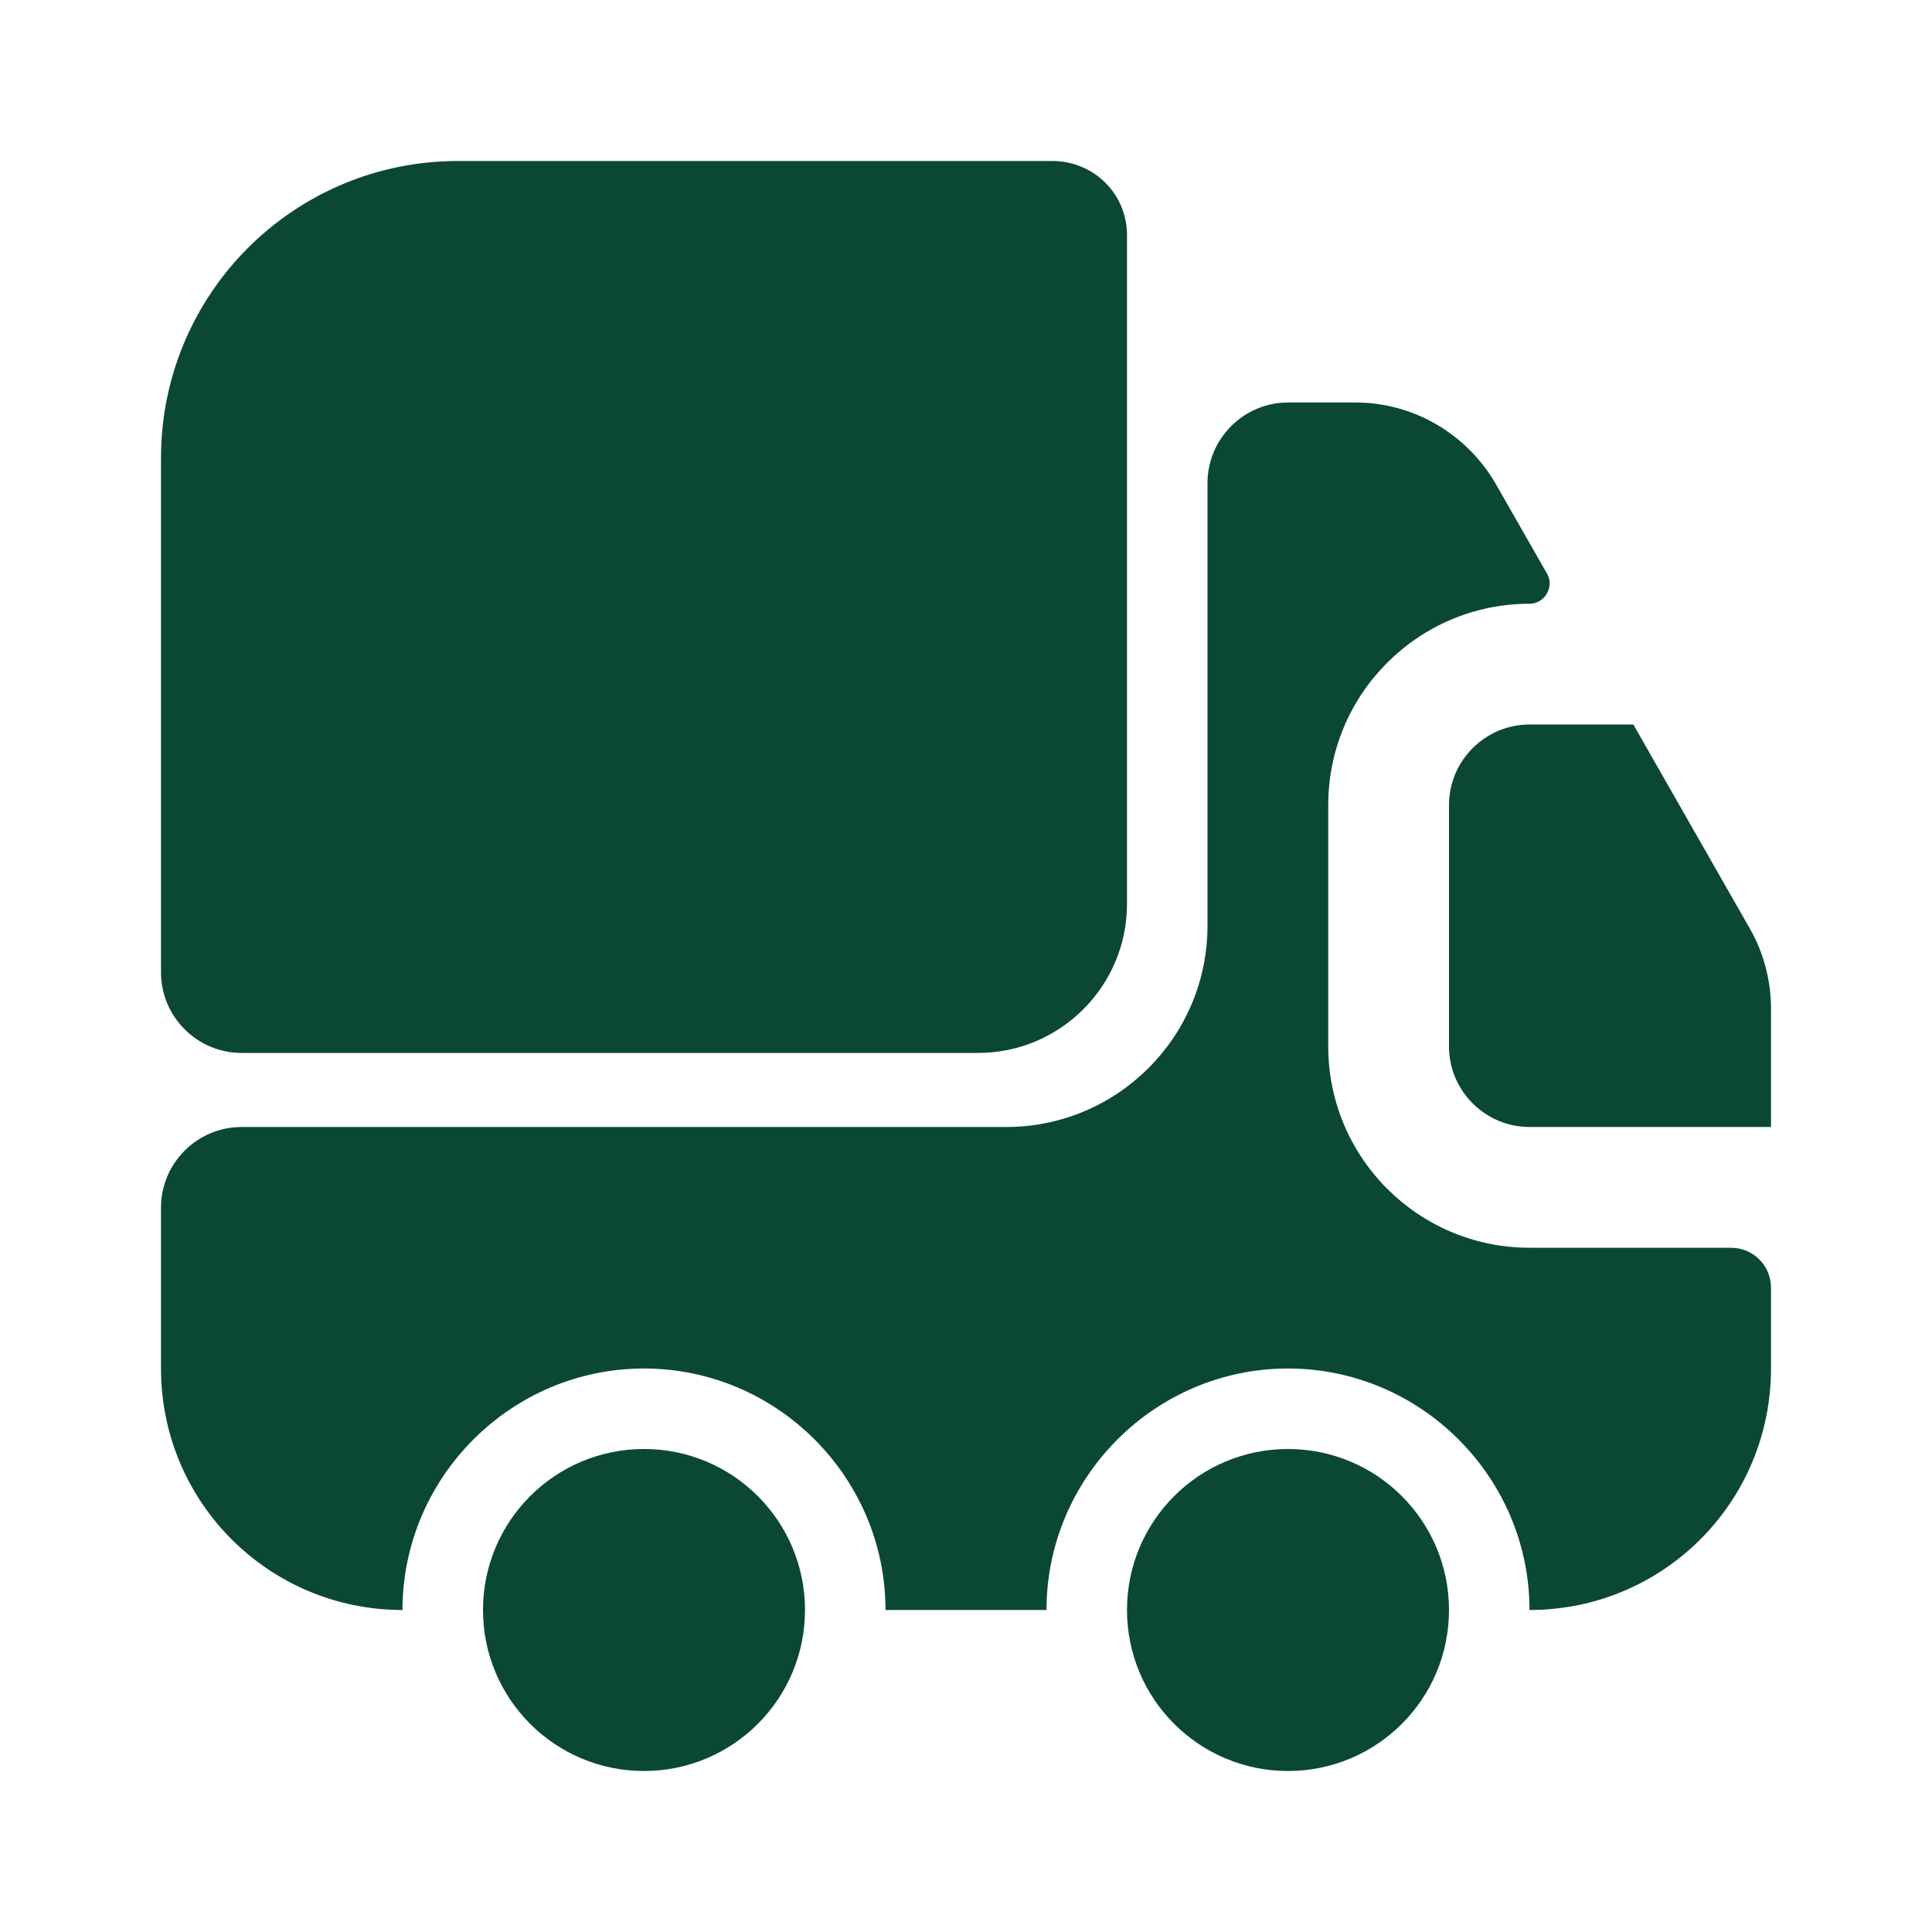
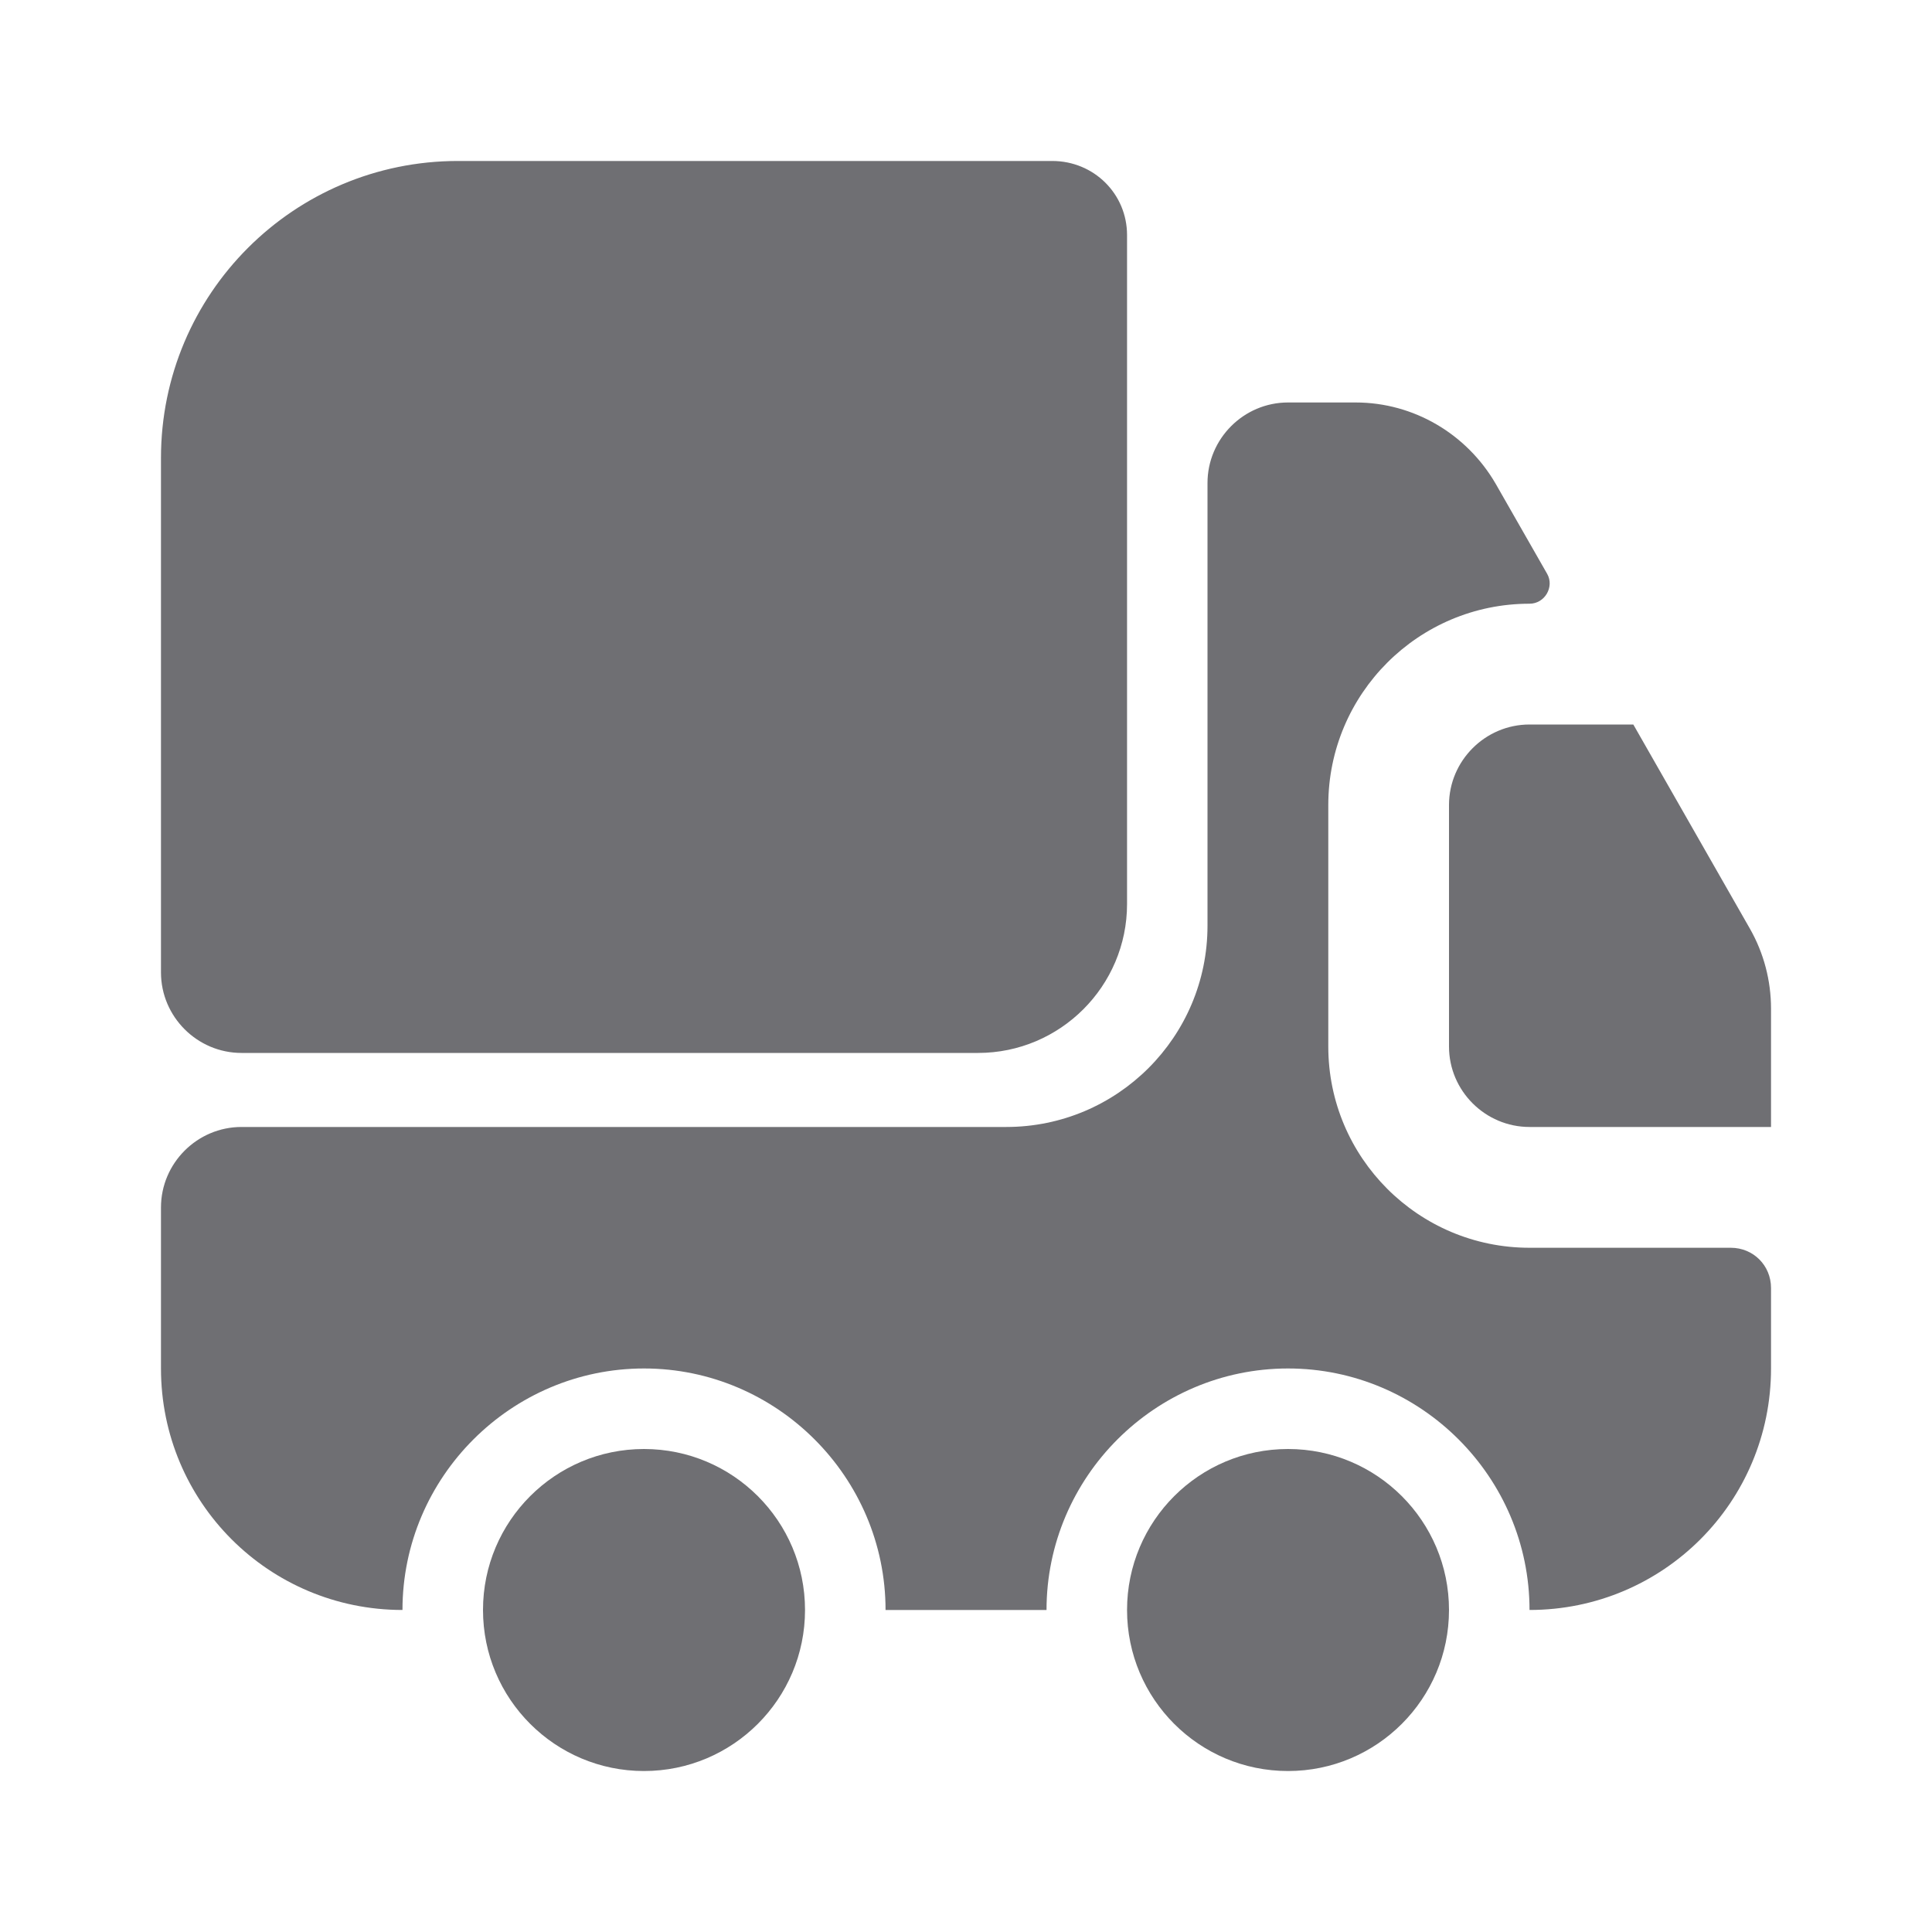
- <svg xmlns="http://www.w3.org/2000/svg" width="800px" height="800px" viewBox="0 0 24 24" fill="none">
-   <g id="SVGRepo_bgCarrier" stroke-width="0" />
-   <g id="SVGRepo_tracerCarrier" stroke-linecap="round" stroke-linejoin="round" />
-   <g id="SVGRepo_iconCarrier">
-     <path d="M14 2.92V11.23C14 12.25 13.17 13.08 12.15 13.08H3C2.45 13.08 2 12.63 2 12.08V5.69C2 3.65 3.65 2 5.69 2H13.07C13.59 2 14 2.41 14 2.92Z" fill="#0B4833" />
-     <path d="M21.5 15.5C21.78 15.5 22 15.72 22 16V17C22 18.66 20.66 20 19 20C19 18.35 17.65 17 16 17C14.35 17 13 18.35 13 20H11C11 18.35 9.65 17 8 17C6.35 17 5 18.35 5 20C3.34 20 2 18.66 2 17V15C2 14.45 2.45 14 3 14H12.5C13.88 14 15 12.88 15 11.5V6C15 5.45 15.45 5 16 5H16.84C17.56 5 18.22 5.39 18.58 6.01L19.22 7.13C19.31 7.29 19.19 7.5 19 7.5C17.62 7.5 16.5 8.62 16.5 10V13C16.5 14.38 17.62 15.5 19 15.5H21.5Z" fill="#0B4833" />
-     <path d="M8 22C9.105 22 10 21.105 10 20C10 18.895 9.105 18 8 18C6.895 18 6 18.895 6 20C6 21.105 6.895 22 8 22Z" fill="#0B4833" />
-     <path d="M16 22C17.105 22 18 21.105 18 20C18 18.895 17.105 18 16 18C14.895 18 14 18.895 14 20C14 21.105 14.895 22 16 22Z" fill="#0B4833" />
-     <path d="M22 12.53V14H19C18.45 14 18 13.55 18 13V10C18 9.45 18.45 9 19 9H20.29L21.74 11.54C21.91 11.84 22 12.18 22 12.53Z" fill="#0B4833" />
-   </g>
+ <svg xmlns="http://www.w3.org/2000/svg" width="25" height="25" viewBox="0 0 25 25" fill="none">
+   <path d="M14.584 3.042V11.698C14.584 12.76 13.719 13.625 12.656 13.625H3.125C2.552 13.625 2.083 13.156 2.083 12.583V5.927C2.083 3.802 3.802 2.083 5.927 2.083H13.615C14.156 2.083 14.584 2.51 14.584 3.042Z" fill="#6F6F73" />
+   <path d="M22.396 16.146C22.688 16.146 22.917 16.375 22.917 16.667V17.708C22.917 19.437 21.521 20.833 19.792 20.833C19.792 19.114 18.386 17.708 16.667 17.708C14.948 17.708 13.542 19.114 13.542 20.833H11.459C11.459 19.114 10.052 17.708 8.334 17.708C6.615 17.708 5.208 19.114 5.208 20.833C3.479 20.833 2.083 19.437 2.083 17.708V15.625C2.083 15.052 2.552 14.583 3.125 14.583H13.021C14.459 14.583 15.625 13.417 15.625 11.979V6.25C15.625 5.677 16.094 5.208 16.667 5.208H17.542C18.292 5.208 18.979 5.614 19.354 6.26L20.021 7.427C20.115 7.594 19.99 7.812 19.792 7.812C18.354 7.812 17.188 8.979 17.188 10.417V13.542C17.188 14.979 18.354 16.146 19.792 16.146H22.396Z" fill="#6F6F73" />
+   <path d="M8.333 22.917C9.484 22.917 10.417 21.984 10.417 20.833C10.417 19.683 9.484 18.75 8.333 18.75C7.183 18.75 6.25 19.683 6.25 20.833C6.25 21.984 7.183 22.917 8.333 22.917Z" fill="#6F6F73" />
+   <path d="M16.667 22.917C17.817 22.917 18.75 21.984 18.75 20.833C18.75 19.683 17.817 18.75 16.667 18.75C15.516 18.75 14.584 19.683 14.584 20.833C14.584 21.984 15.516 22.917 16.667 22.917Z" fill="#6F6F73" />
+   <path d="M22.917 13.052V14.583H19.792C19.219 14.583 18.75 14.115 18.75 13.542V10.417C18.75 9.844 19.219 9.375 19.792 9.375H21.135L22.646 12.021C22.823 12.333 22.917 12.688 22.917 13.052Z" fill="#6F6F73" />
</svg>
